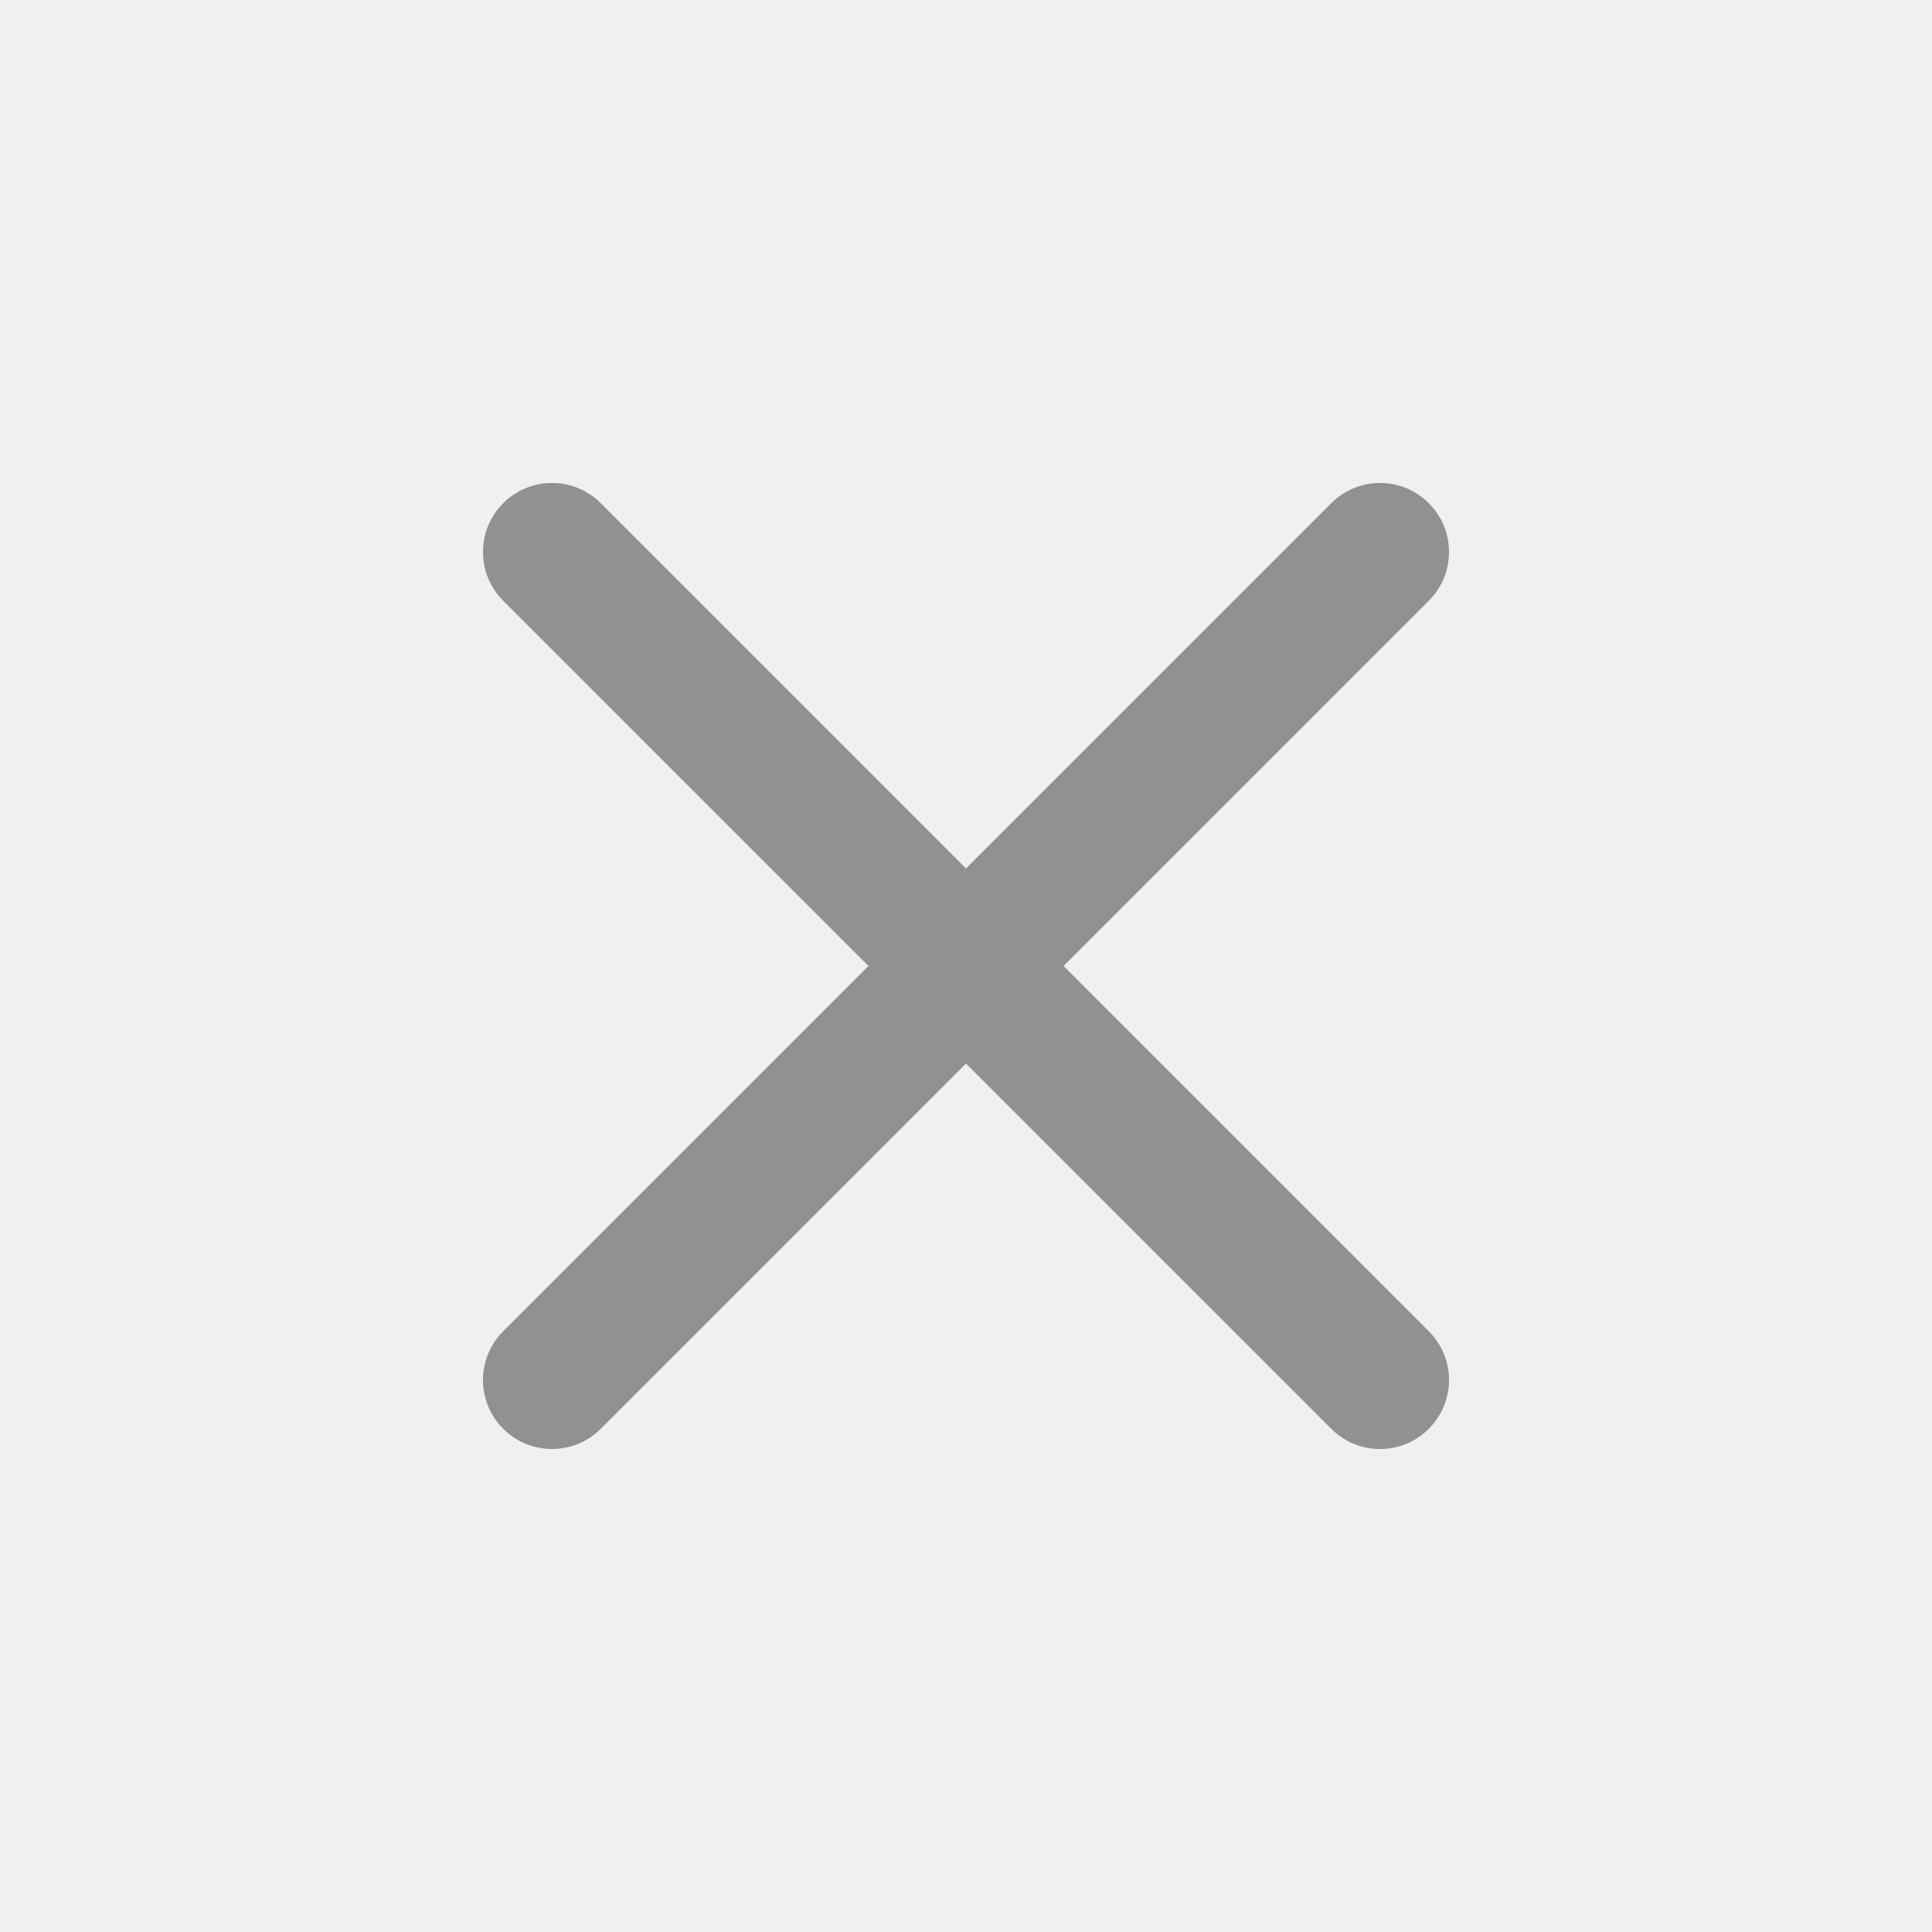
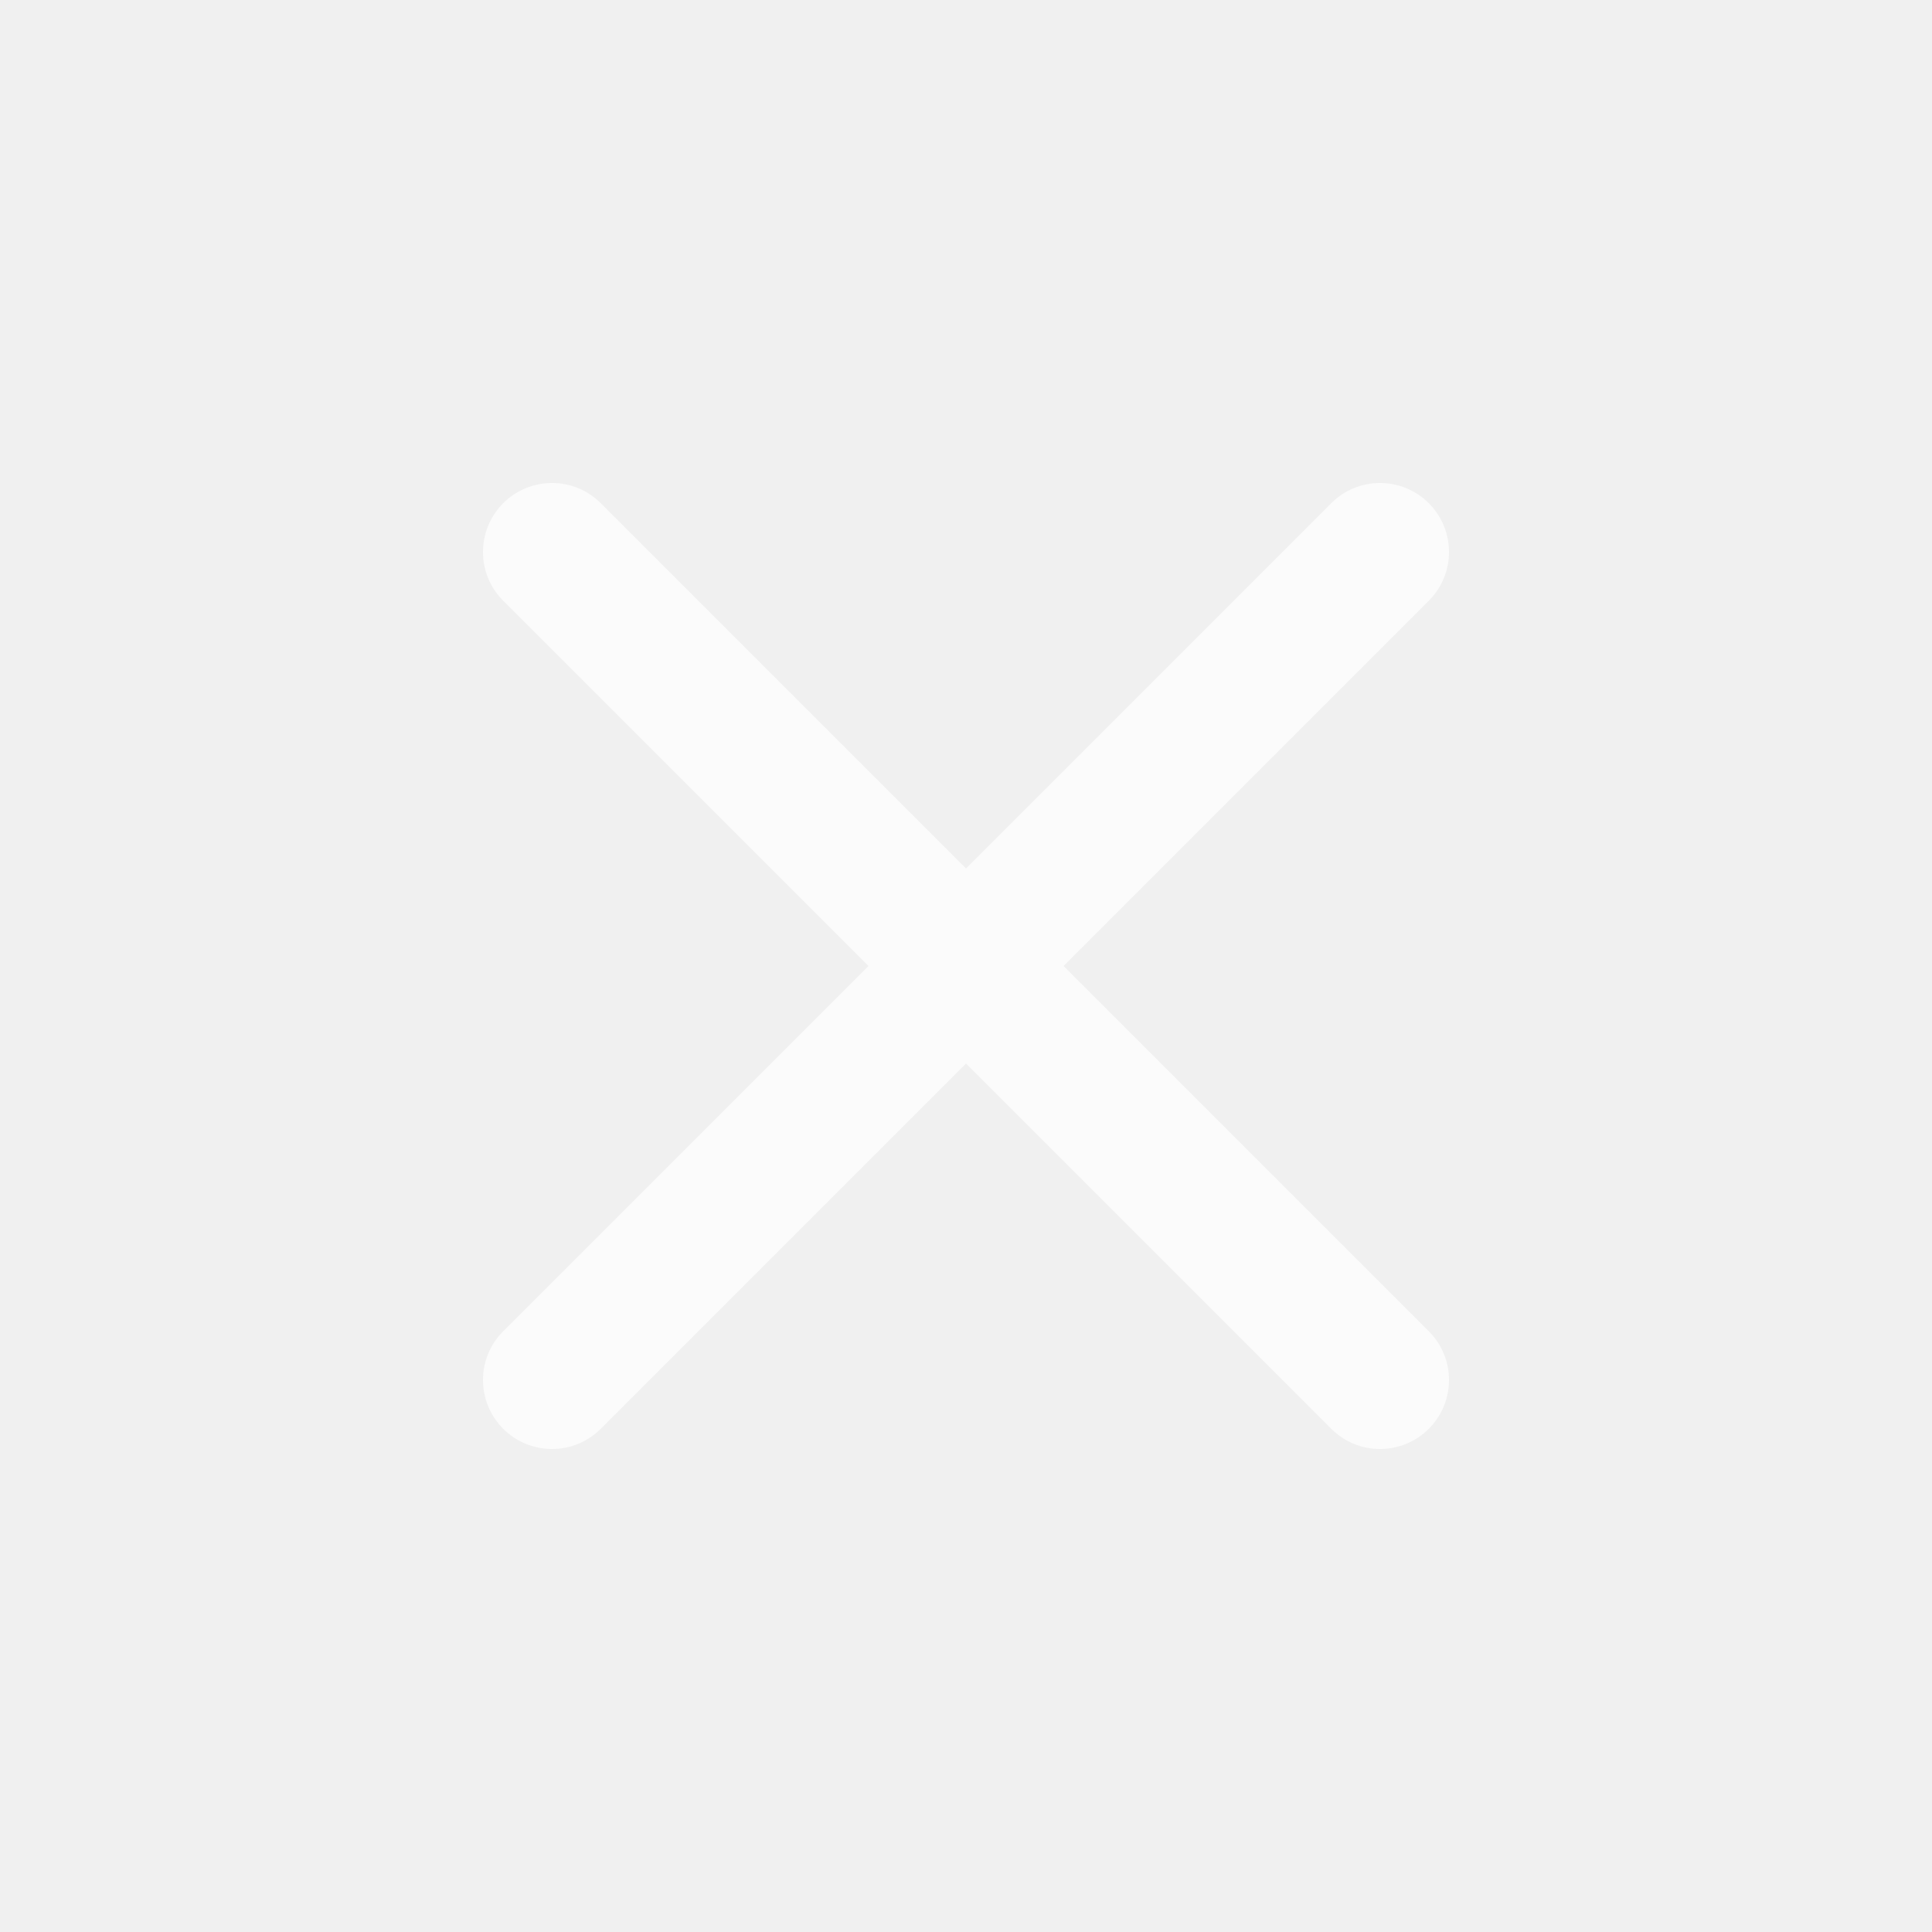
- <svg xmlns="http://www.w3.org/2000/svg" width="24" height="24" viewBox="0 0 24 24" fill="none">
-   <path d="M6.251 6.251C6.586 5.916 7.128 5.916 7.463 6.251L12 10.788L16.537 6.251C16.872 5.916 17.414 5.916 17.749 6.251C18.084 6.586 18.084 7.128 17.749 7.463L13.212 12L17.749 16.537C18.084 16.872 18.084 17.414 17.749 17.749C17.414 18.084 16.872 18.084 16.537 17.749L12 13.212L7.463 17.749C7.128 18.084 6.586 18.084 6.251 17.749C5.916 17.414 5.916 16.872 6.251 16.537L10.788 12L6.251 7.463C5.916 7.128 5.916 6.586 6.251 6.251Z" fill="#919191" />
+ <svg xmlns="http://www.w3.org/2000/svg" width="22" height="22" viewBox="0 0 22 22" fill="none">
+   <path d="M5.73 5.73C6.037 5.423 6.534 5.423 6.841 5.73L11 9.889L15.159 5.73C15.466 5.423 15.963 5.423 16.27 5.73C16.577 6.037 16.577 6.534 16.27 6.841L12.111 11L16.27 15.159C16.577 15.466 16.577 15.963 16.27 16.27C15.963 16.577 15.466 16.577 15.159 16.27L11 12.111L6.841 16.27C6.534 16.577 6.037 16.577 5.73 16.27C5.423 15.963 5.423 15.466 5.73 15.159L9.889 11L5.73 6.841C5.423 6.534 5.423 6.037 5.73 5.73Z" fill="white" fill-opacity="0.7" />
</svg>
